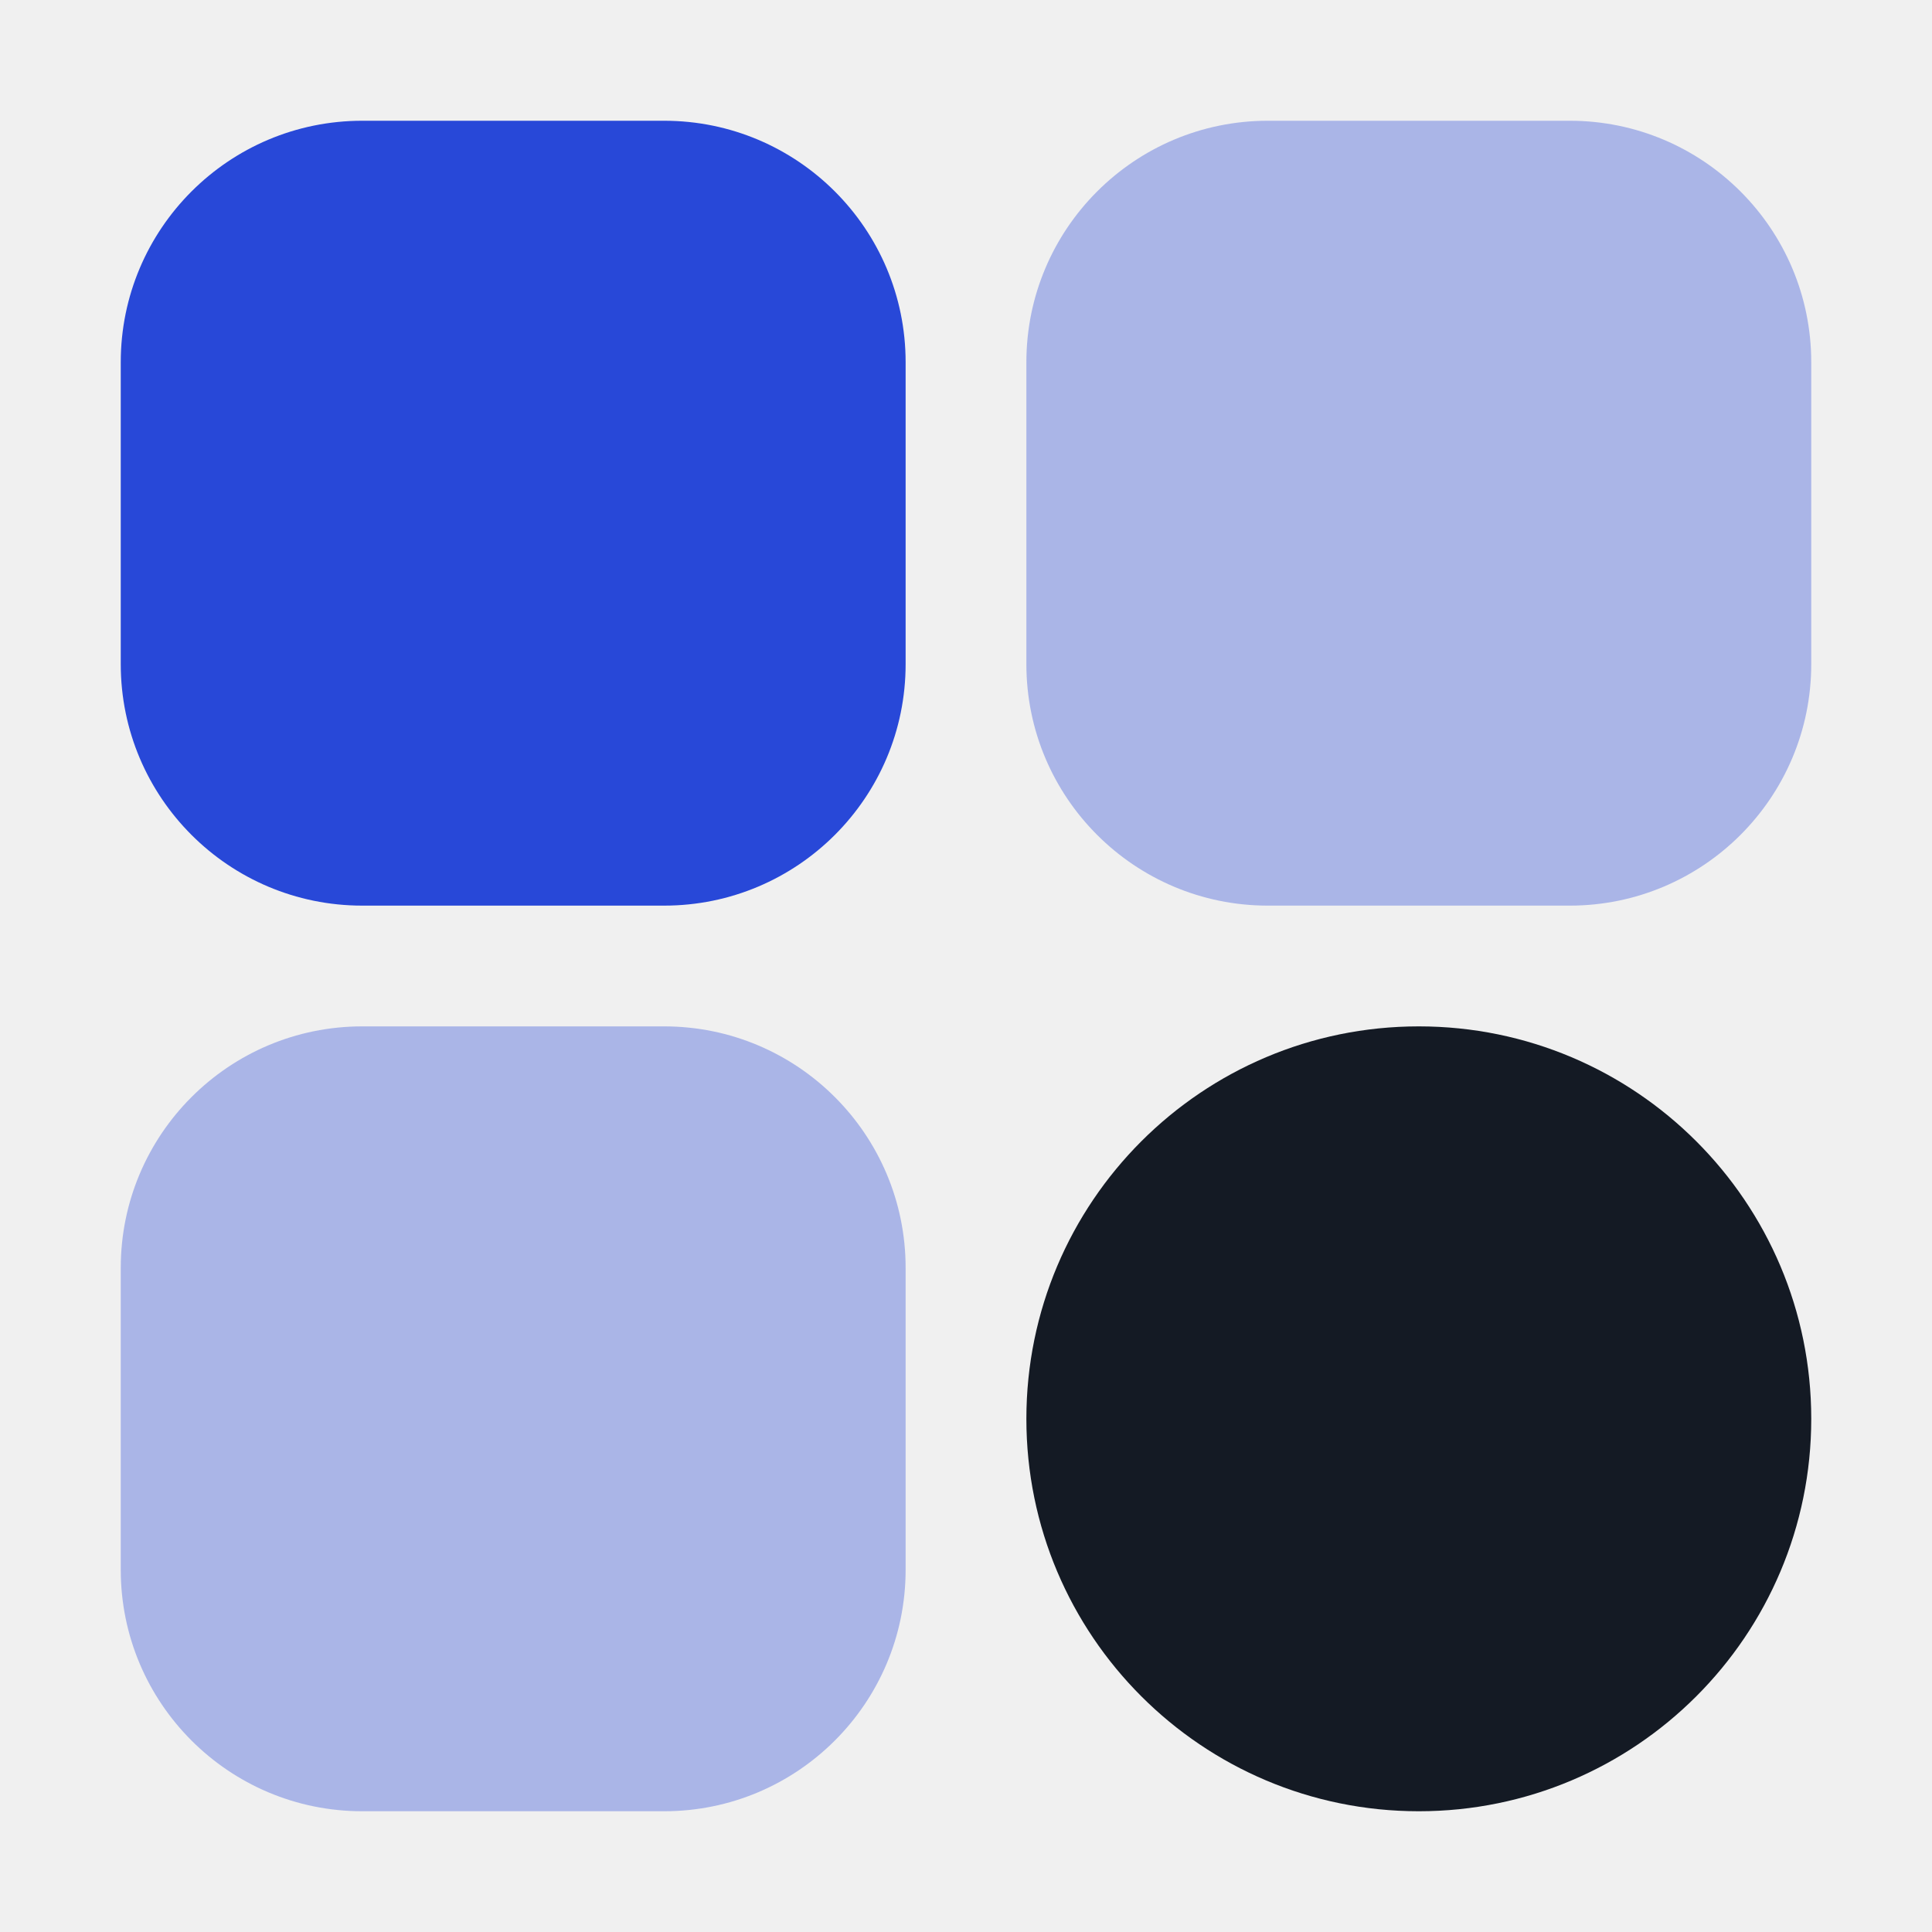
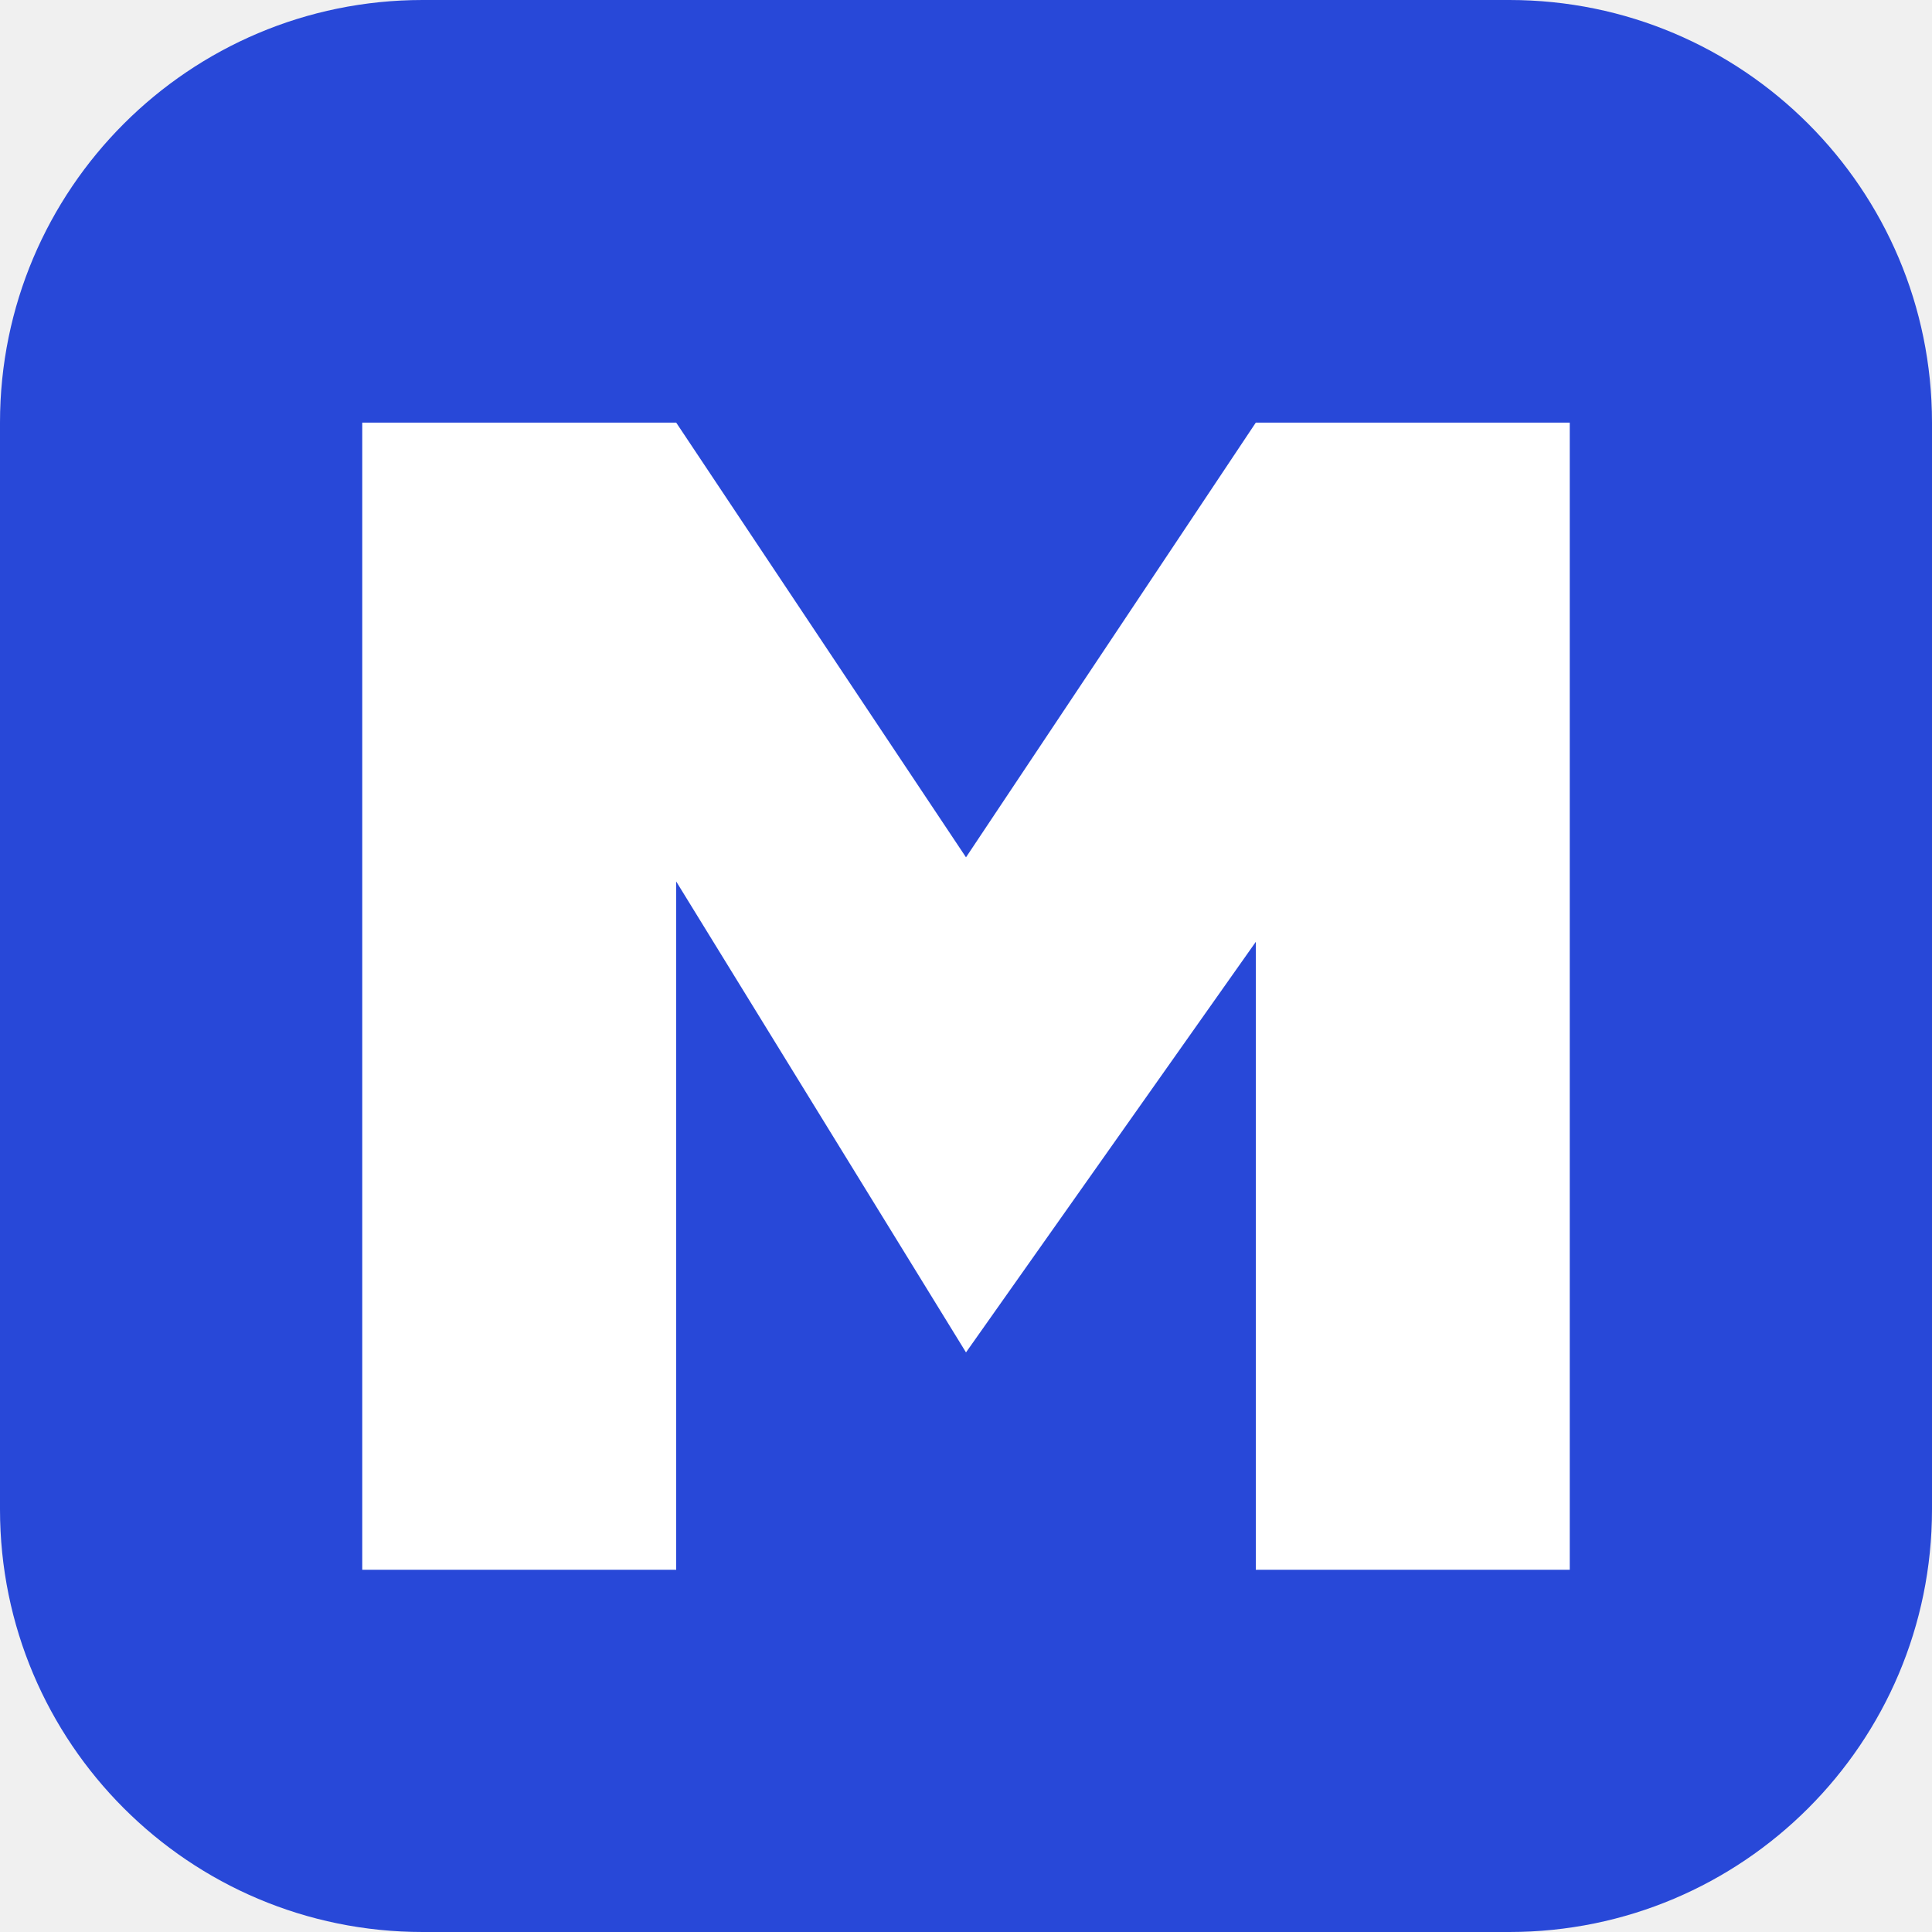
<svg xmlns="http://www.w3.org/2000/svg" viewBox="0 0 32 32">
-   <rect x="2" y="2" width="13" height="13" rx="4" fill="#2848d8" />
-   <rect x="17" y="2" width="13" height="13" rx="4" fill="#2848d8" opacity=".35" />
-   <rect x="2" y="17" width="13" height="13" rx="4" fill="#2848d8" opacity=".35" />
-   <rect x="17" y="17" width="13" height="13" rx="6.5" fill="#141a24" />
+   <rect width="32" height="32" rx="7" fill="#2848d8" />
+   <path fill="#fff" d="M6 26V7h5.2L16 14.2 20.8 7H26v19h-5.2v-10.4L16 22.4l-4.8-7.8V26z" />
</svg>
